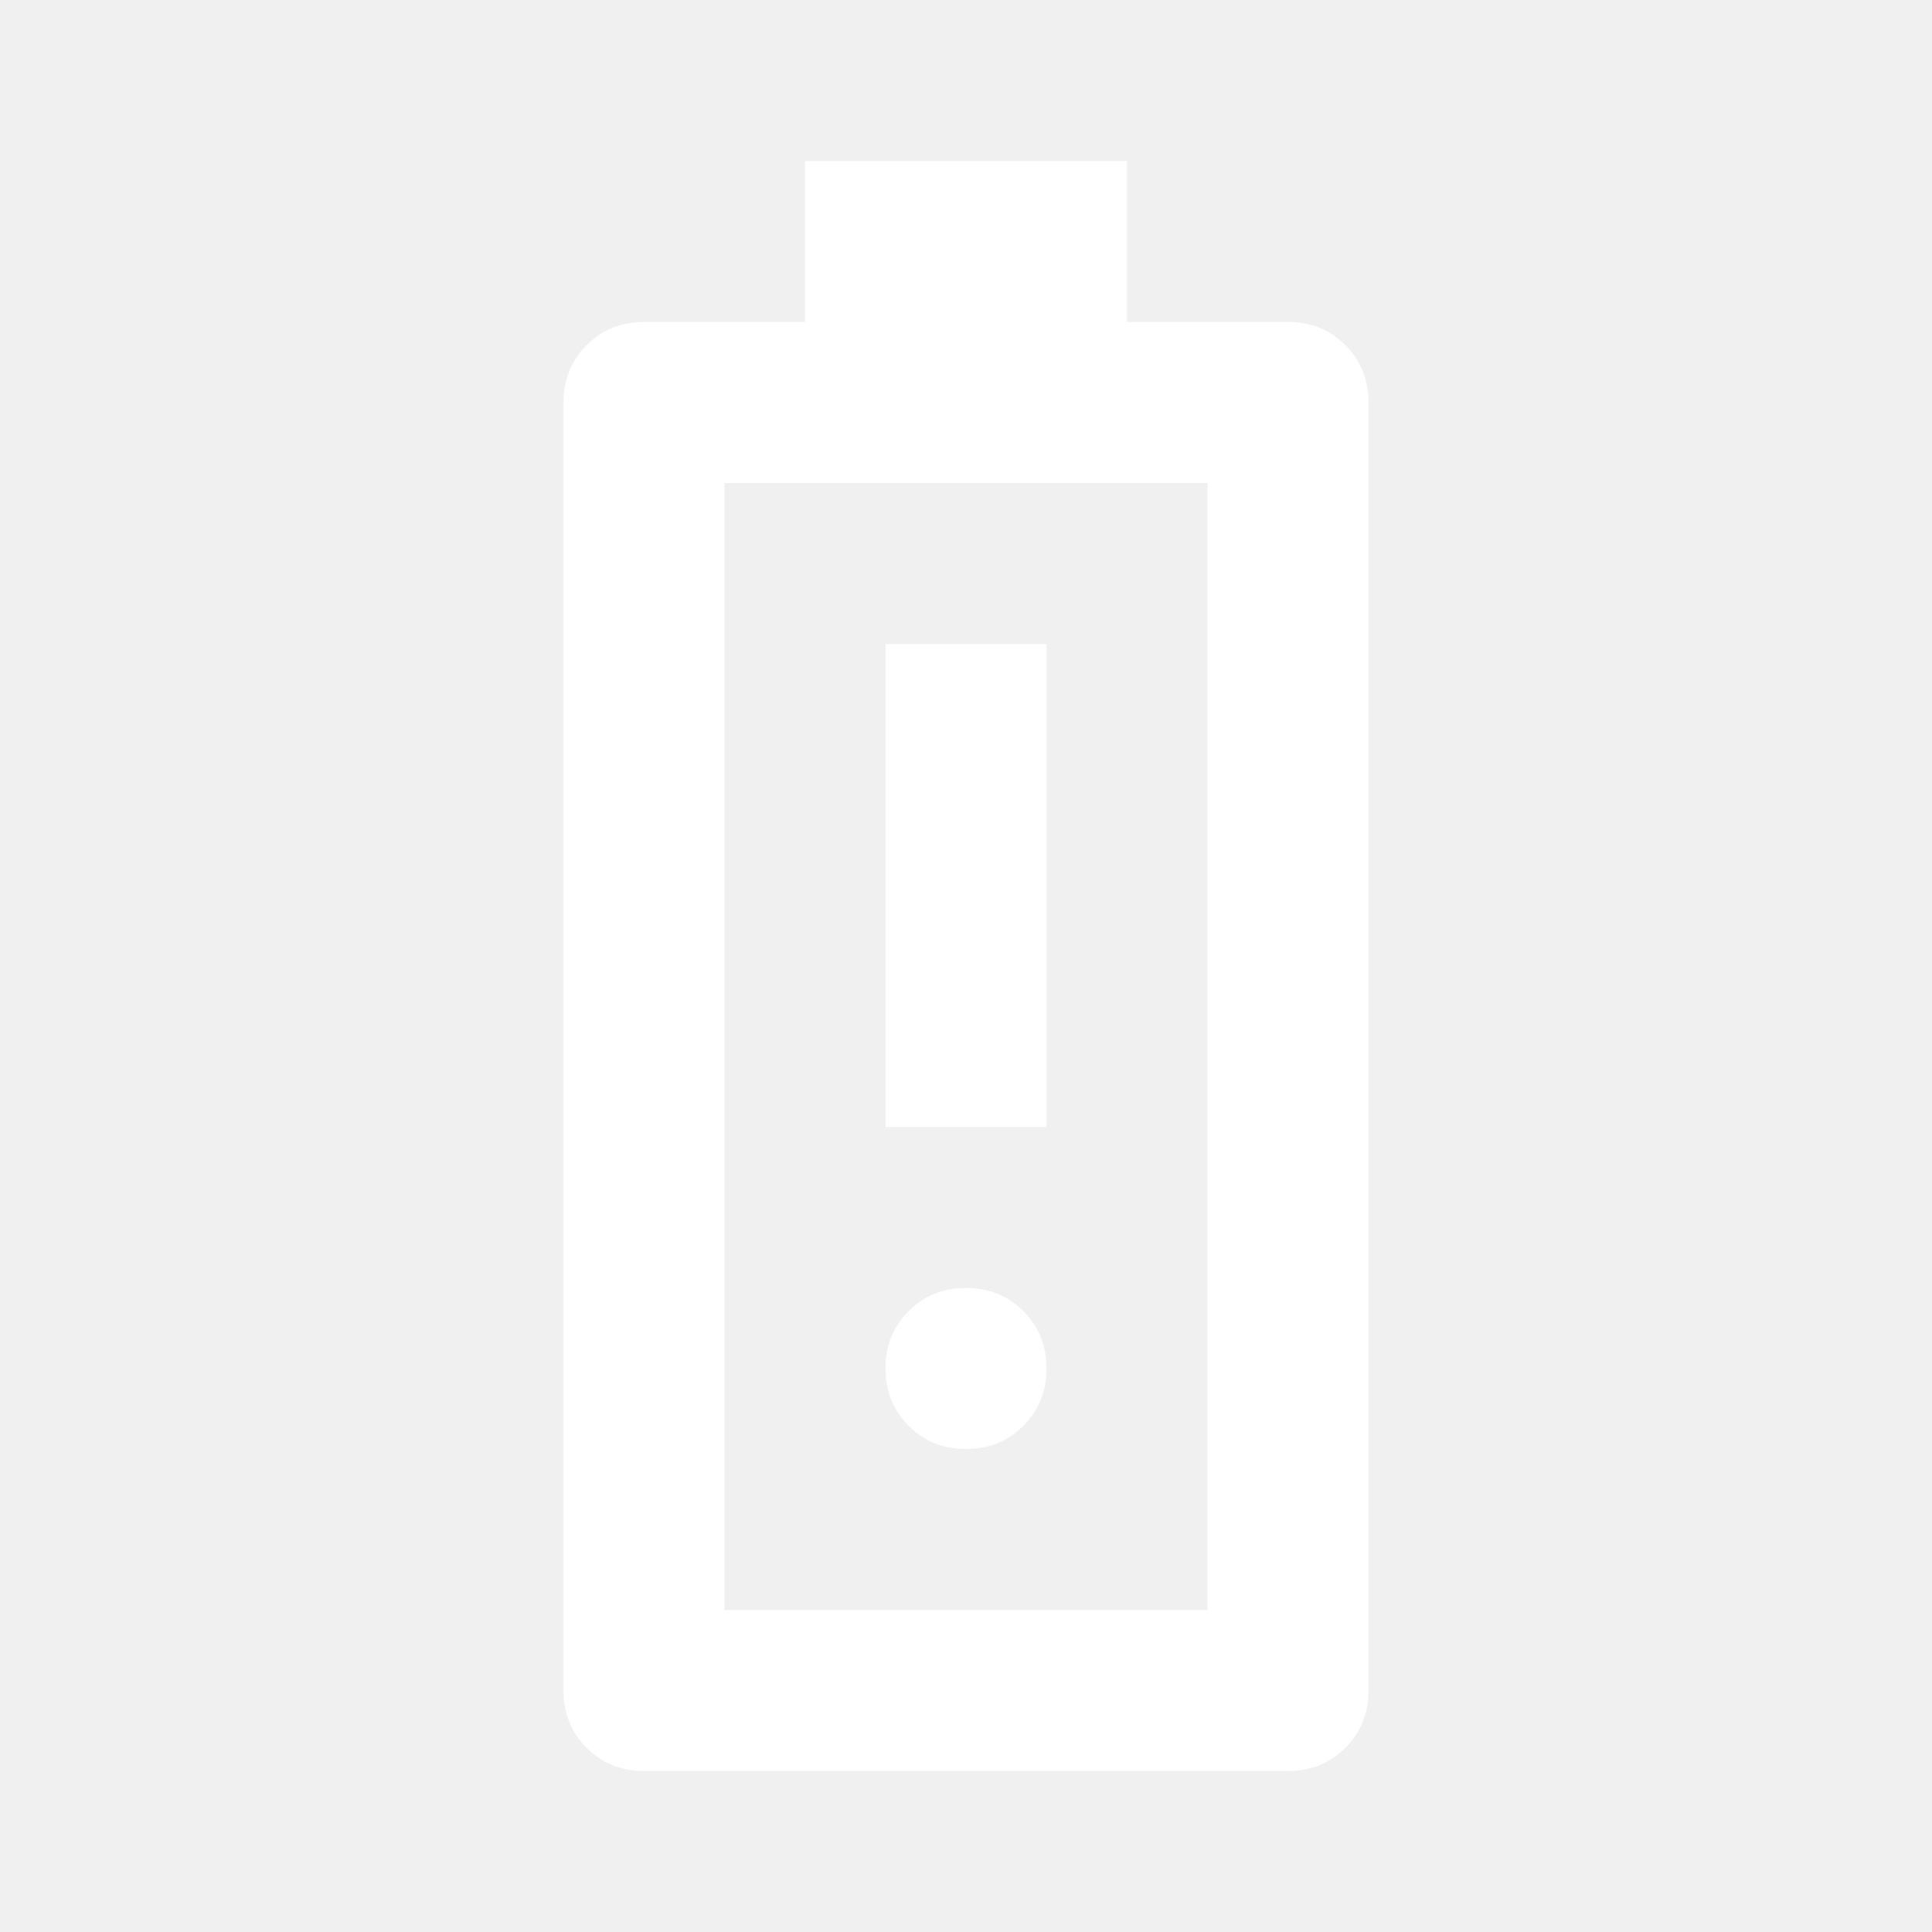
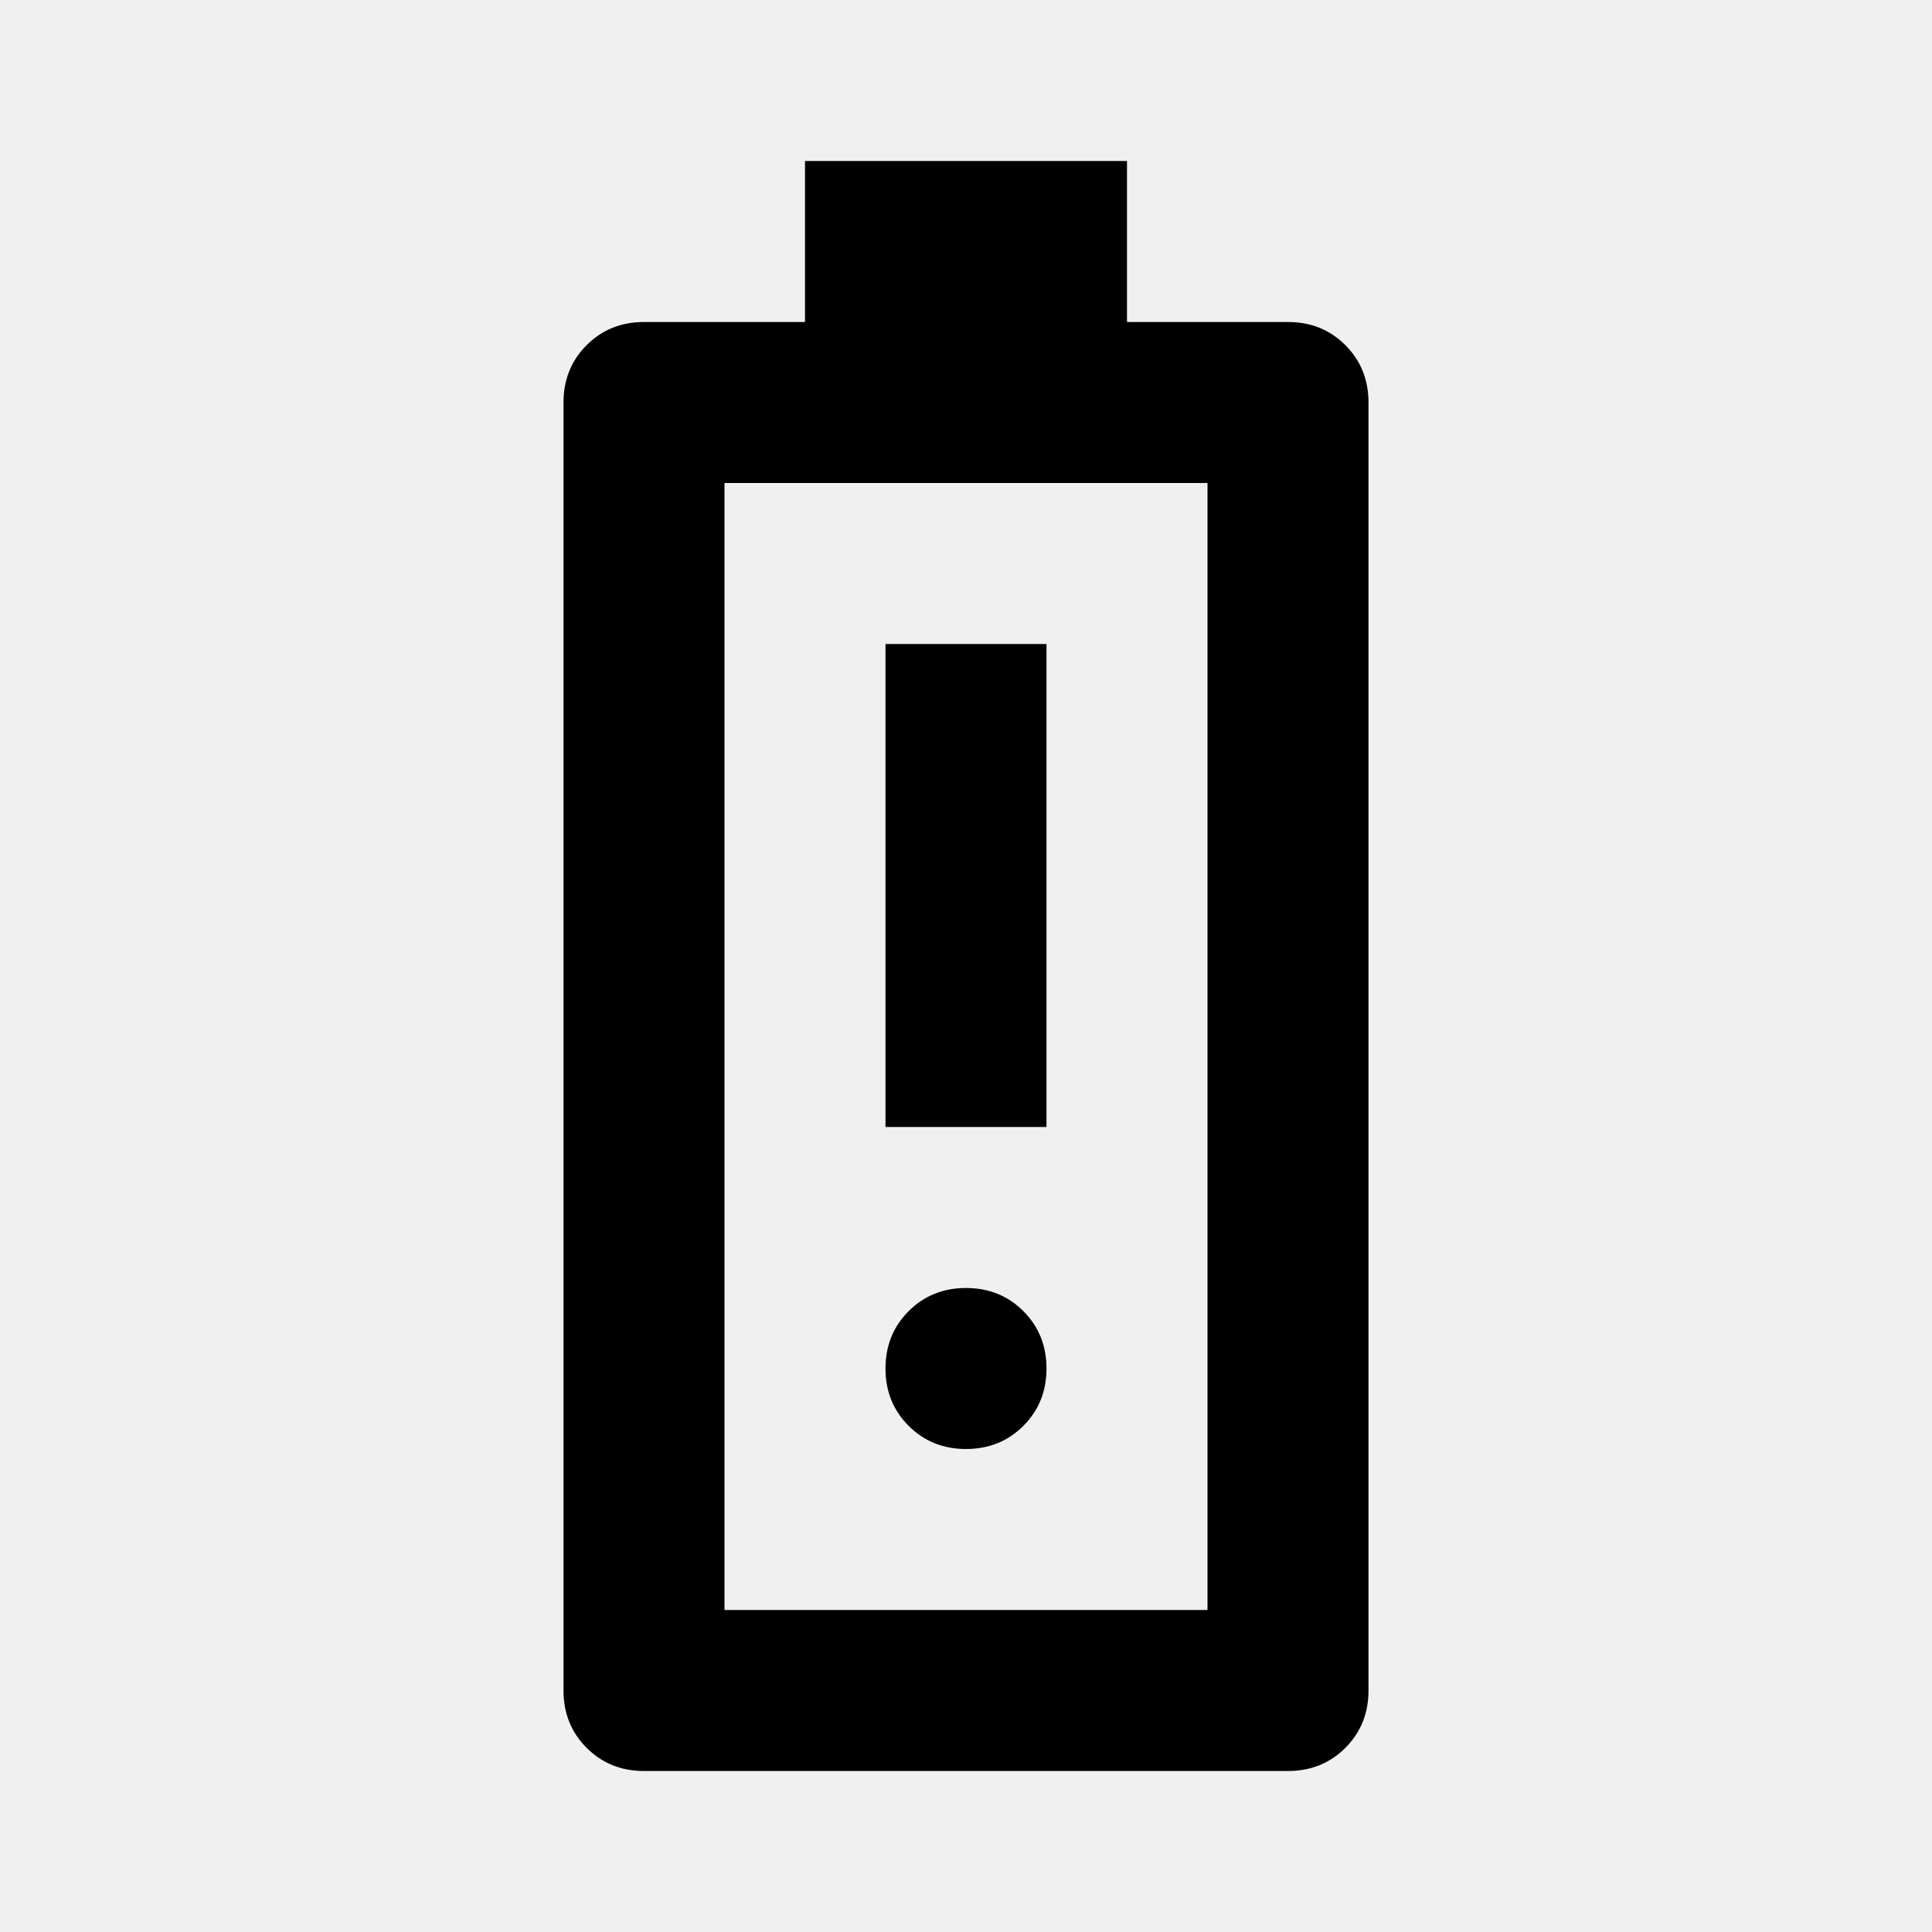
- <svg xmlns="http://www.w3.org/2000/svg" height="24px" viewBox="0 -960 960 960" width="24px" fill="#fff">
+ <svg xmlns="http://www.w3.org/2000/svg" height="24px" viewBox="0 -960 960 960" width="24px" fill="Pallete.palette().onSurface">
  <path d="M440-400h80v-240h-80v240Zm40 160q17 0 28.5-11.5T520-280q0-17-11.5-28.5T480-320q-17 0-28.5 11.5T440-280q0 17 11.5 28.5T480-240ZM320-80q-17 0-28.5-11.5T280-120v-640q0-17 11.5-28.5T320-800h80v-80h160v80h80q17 0 28.5 11.5T680-760v640q0 17-11.5 28.5T640-80H320Zm40-80h240v-560H360v560Zm0 0h240-240Z" />
</svg>
